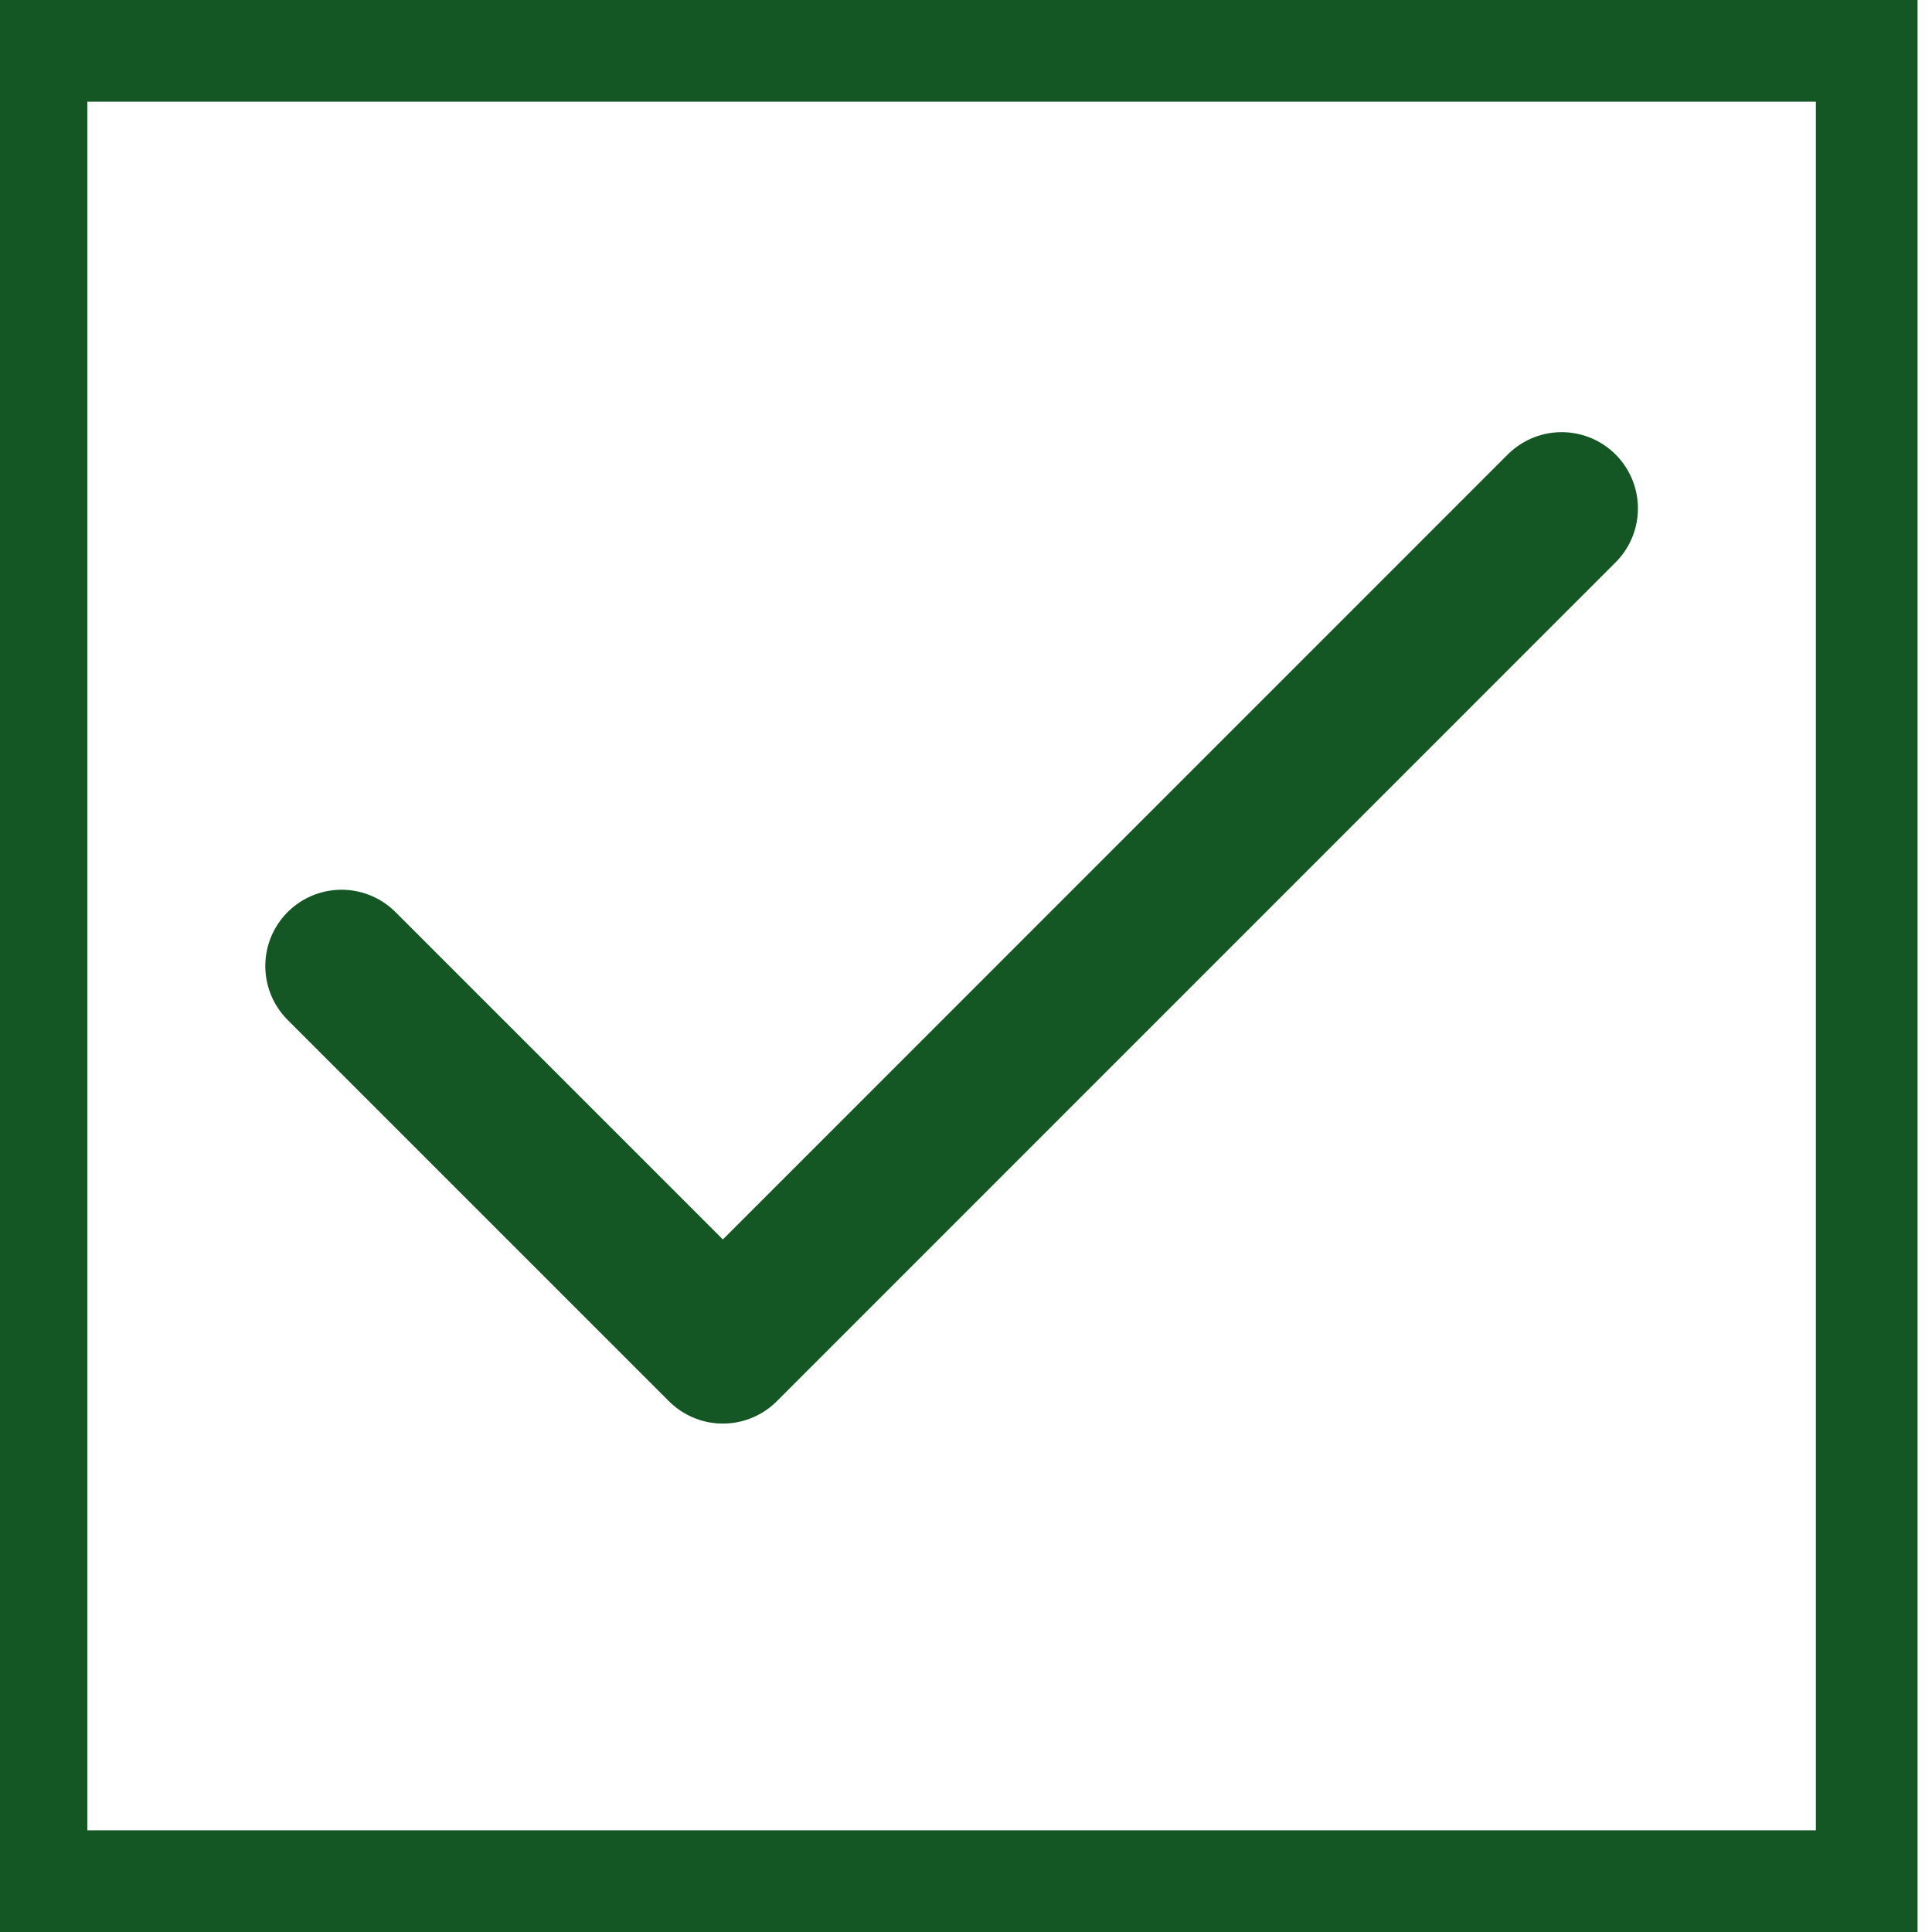
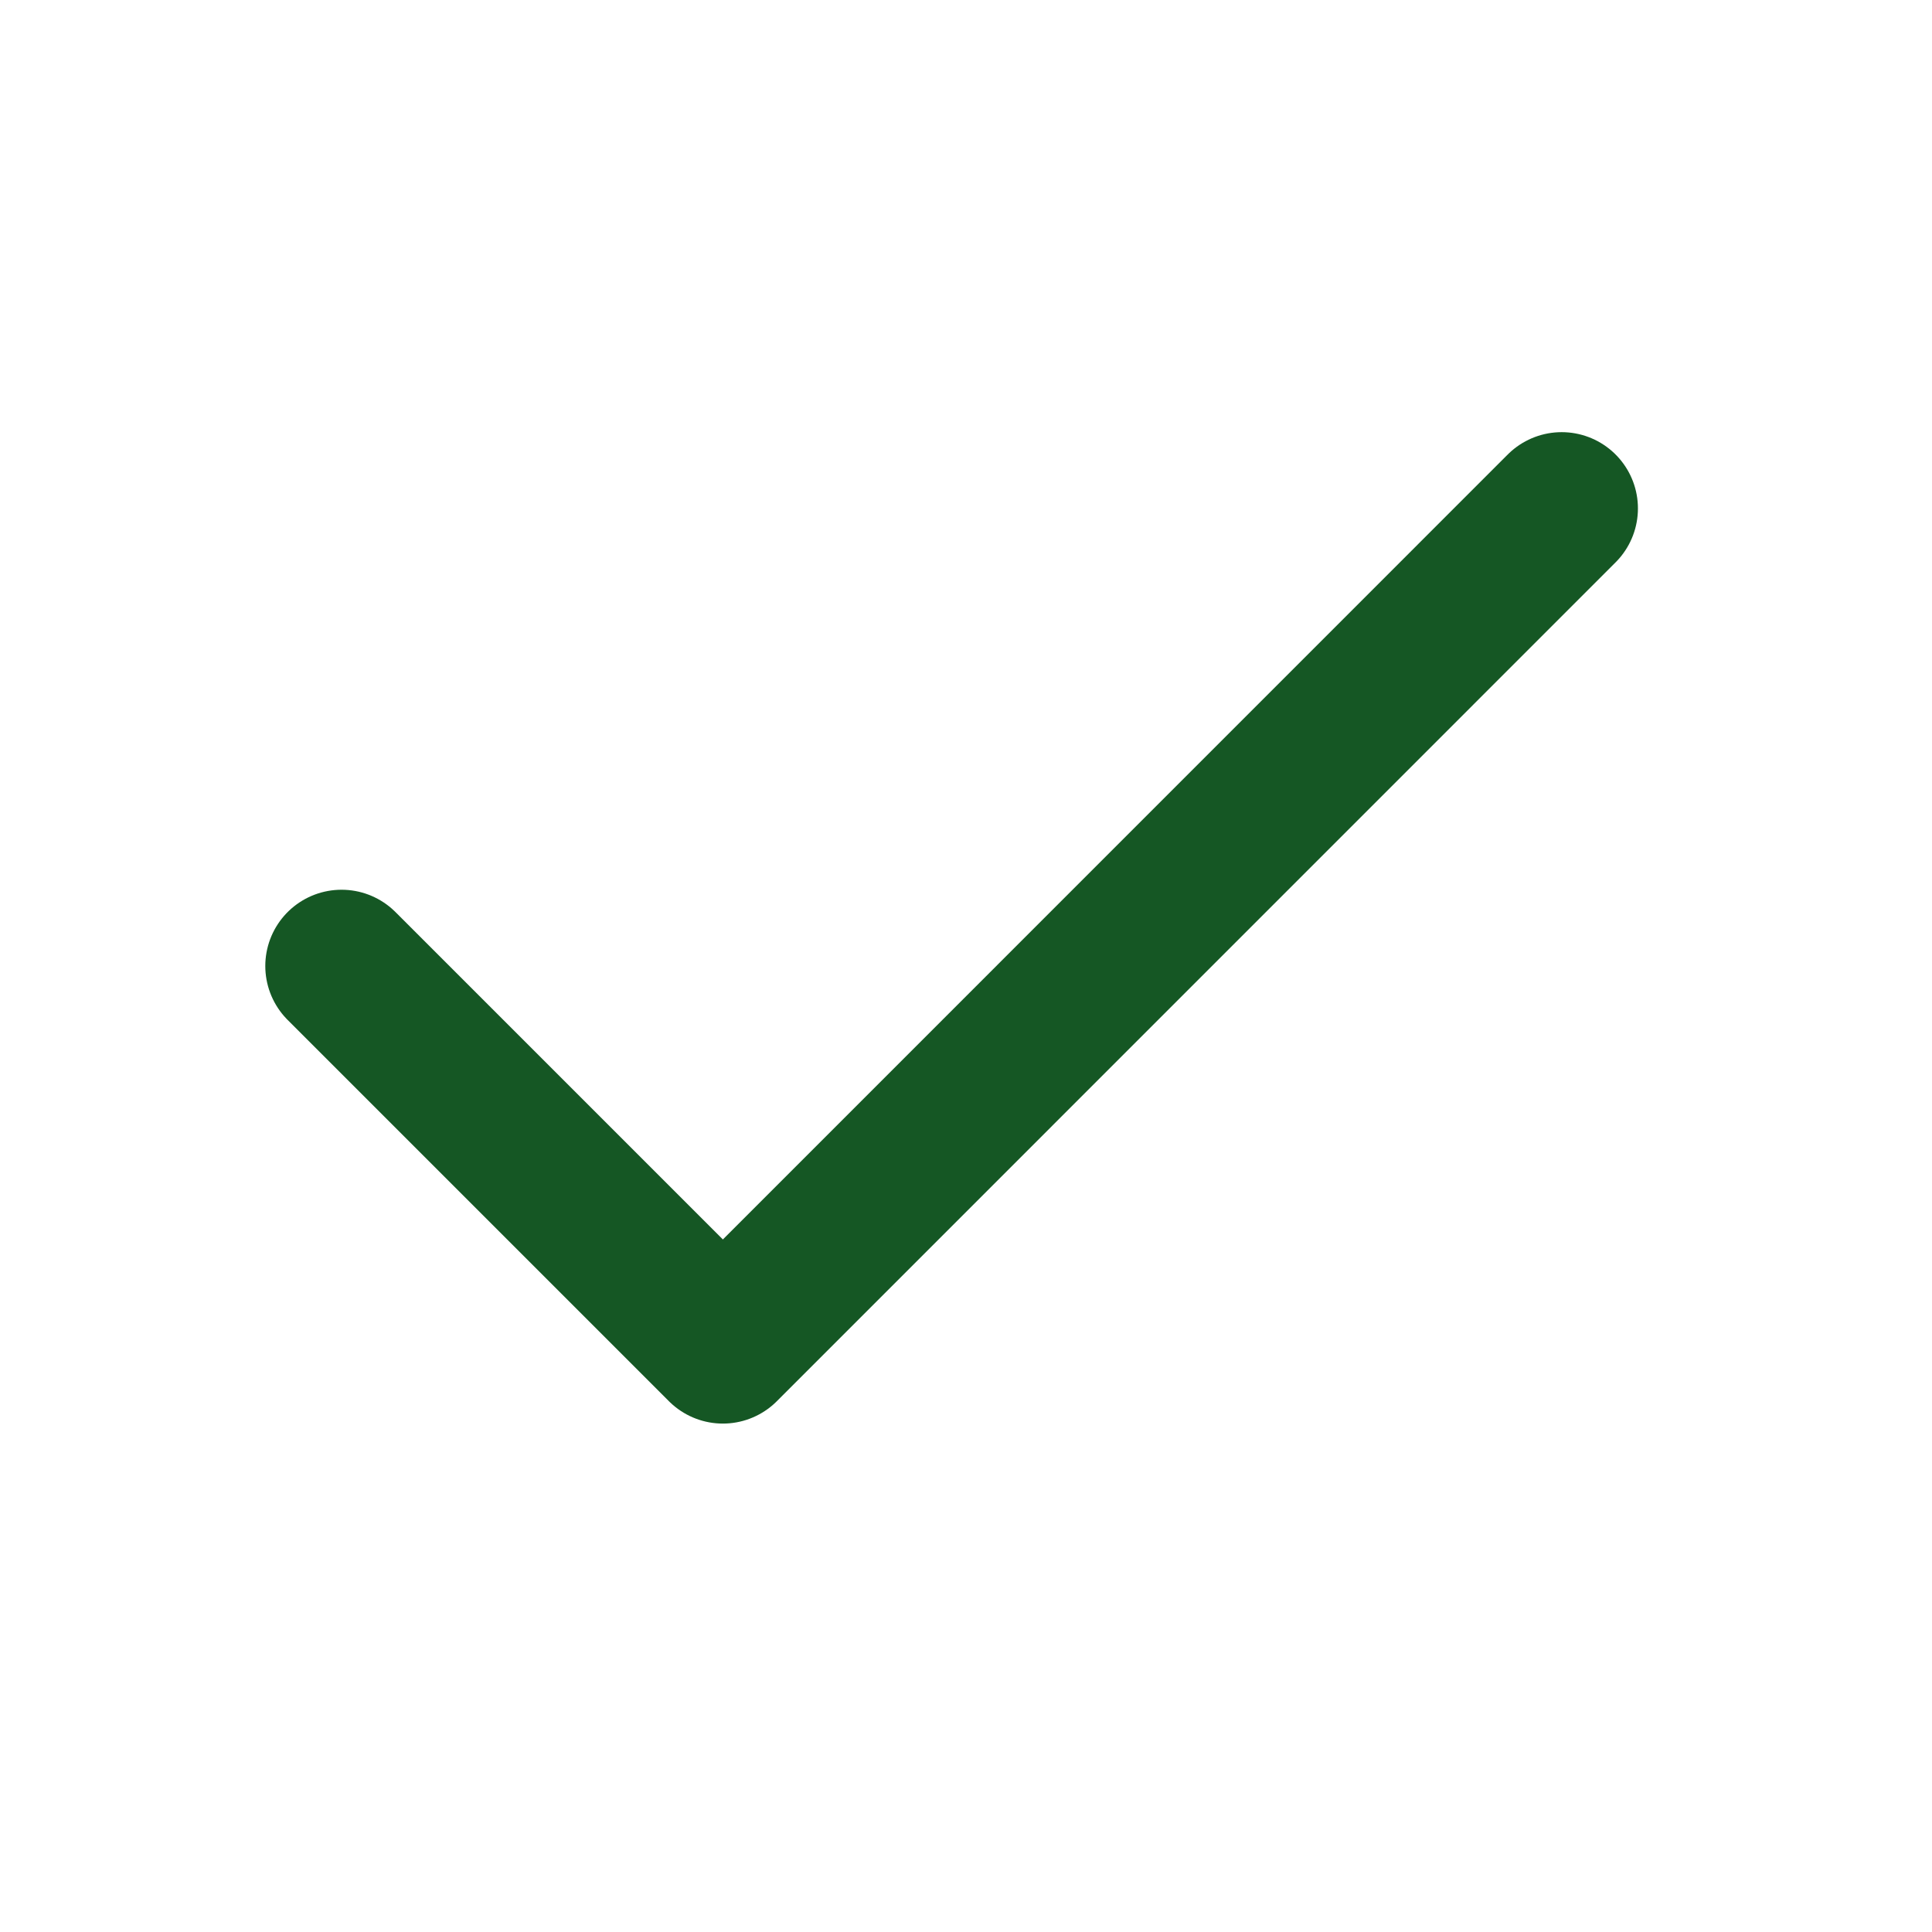
<svg xmlns="http://www.w3.org/2000/svg" width="19" height="19" viewBox="0 0 19 19" fill="none">
-   <path d="M18.358 18.5H0.359V0.5H18.358V18.5Z" stroke="#155724" />
  <path d="M15.358 5L7.109 13.25L3.359 9.5" stroke="#155724" stroke-width="1.5" stroke-linecap="round" stroke-linejoin="round" />
</svg>
